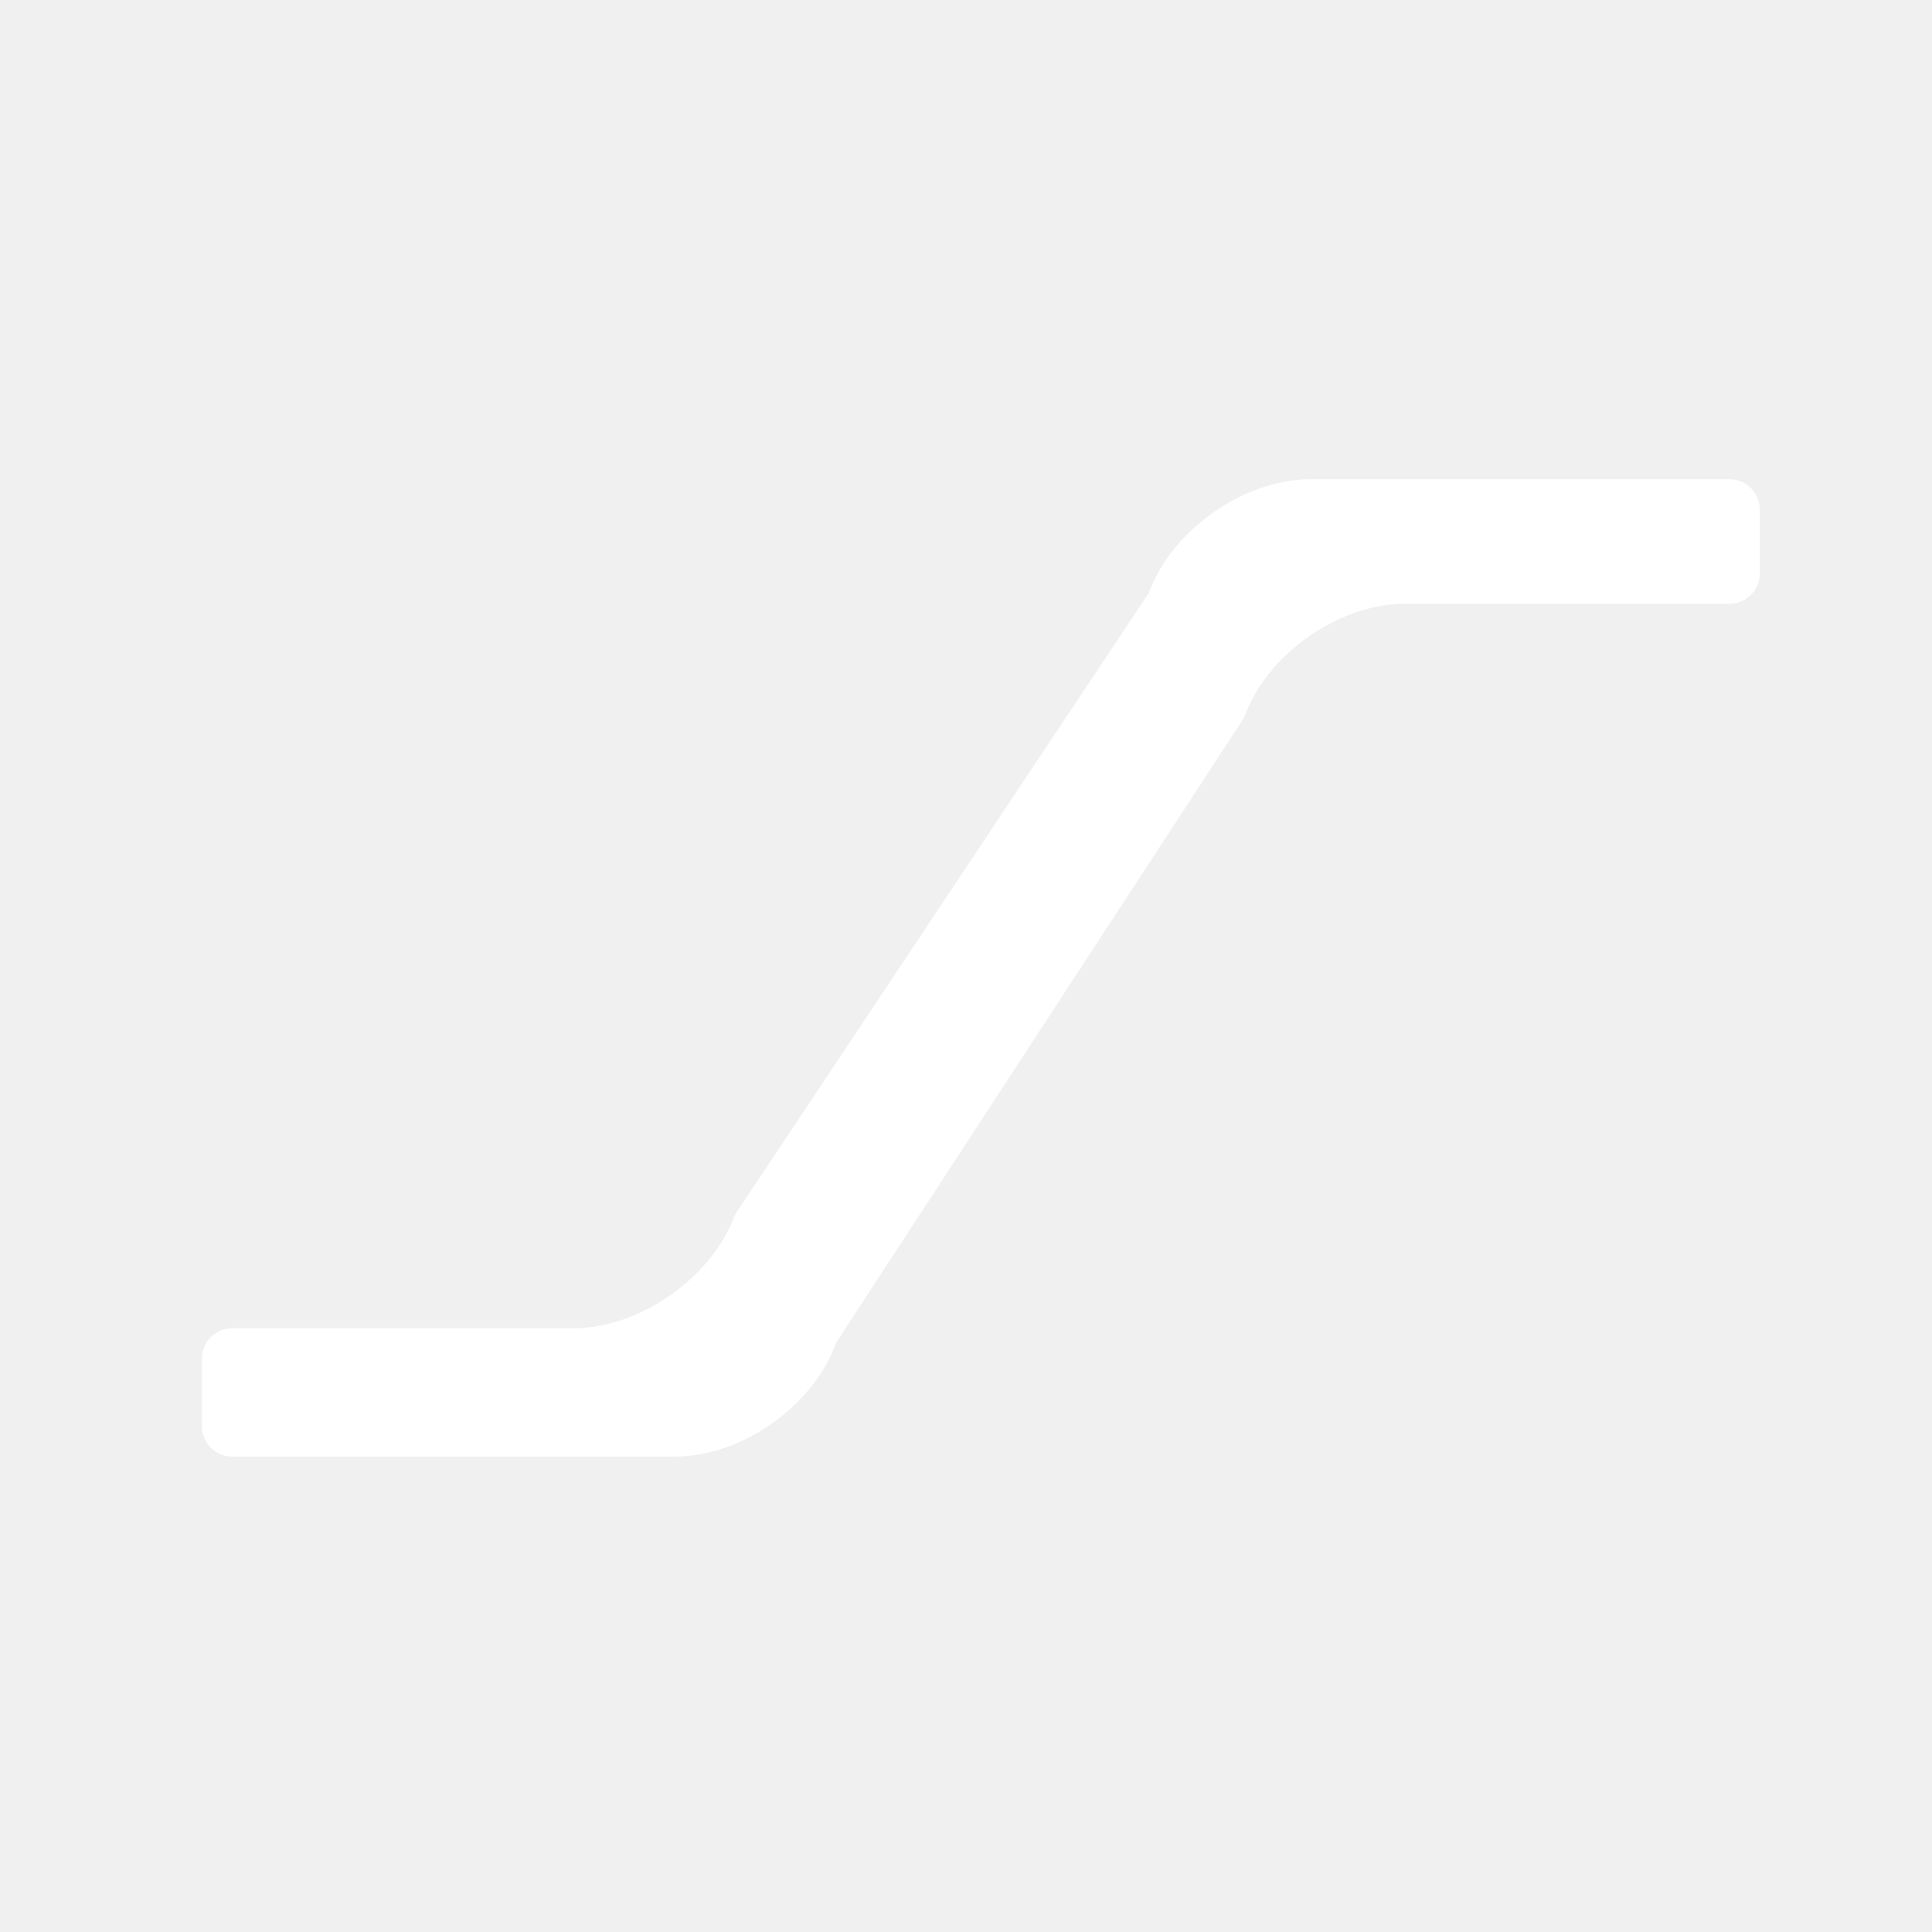
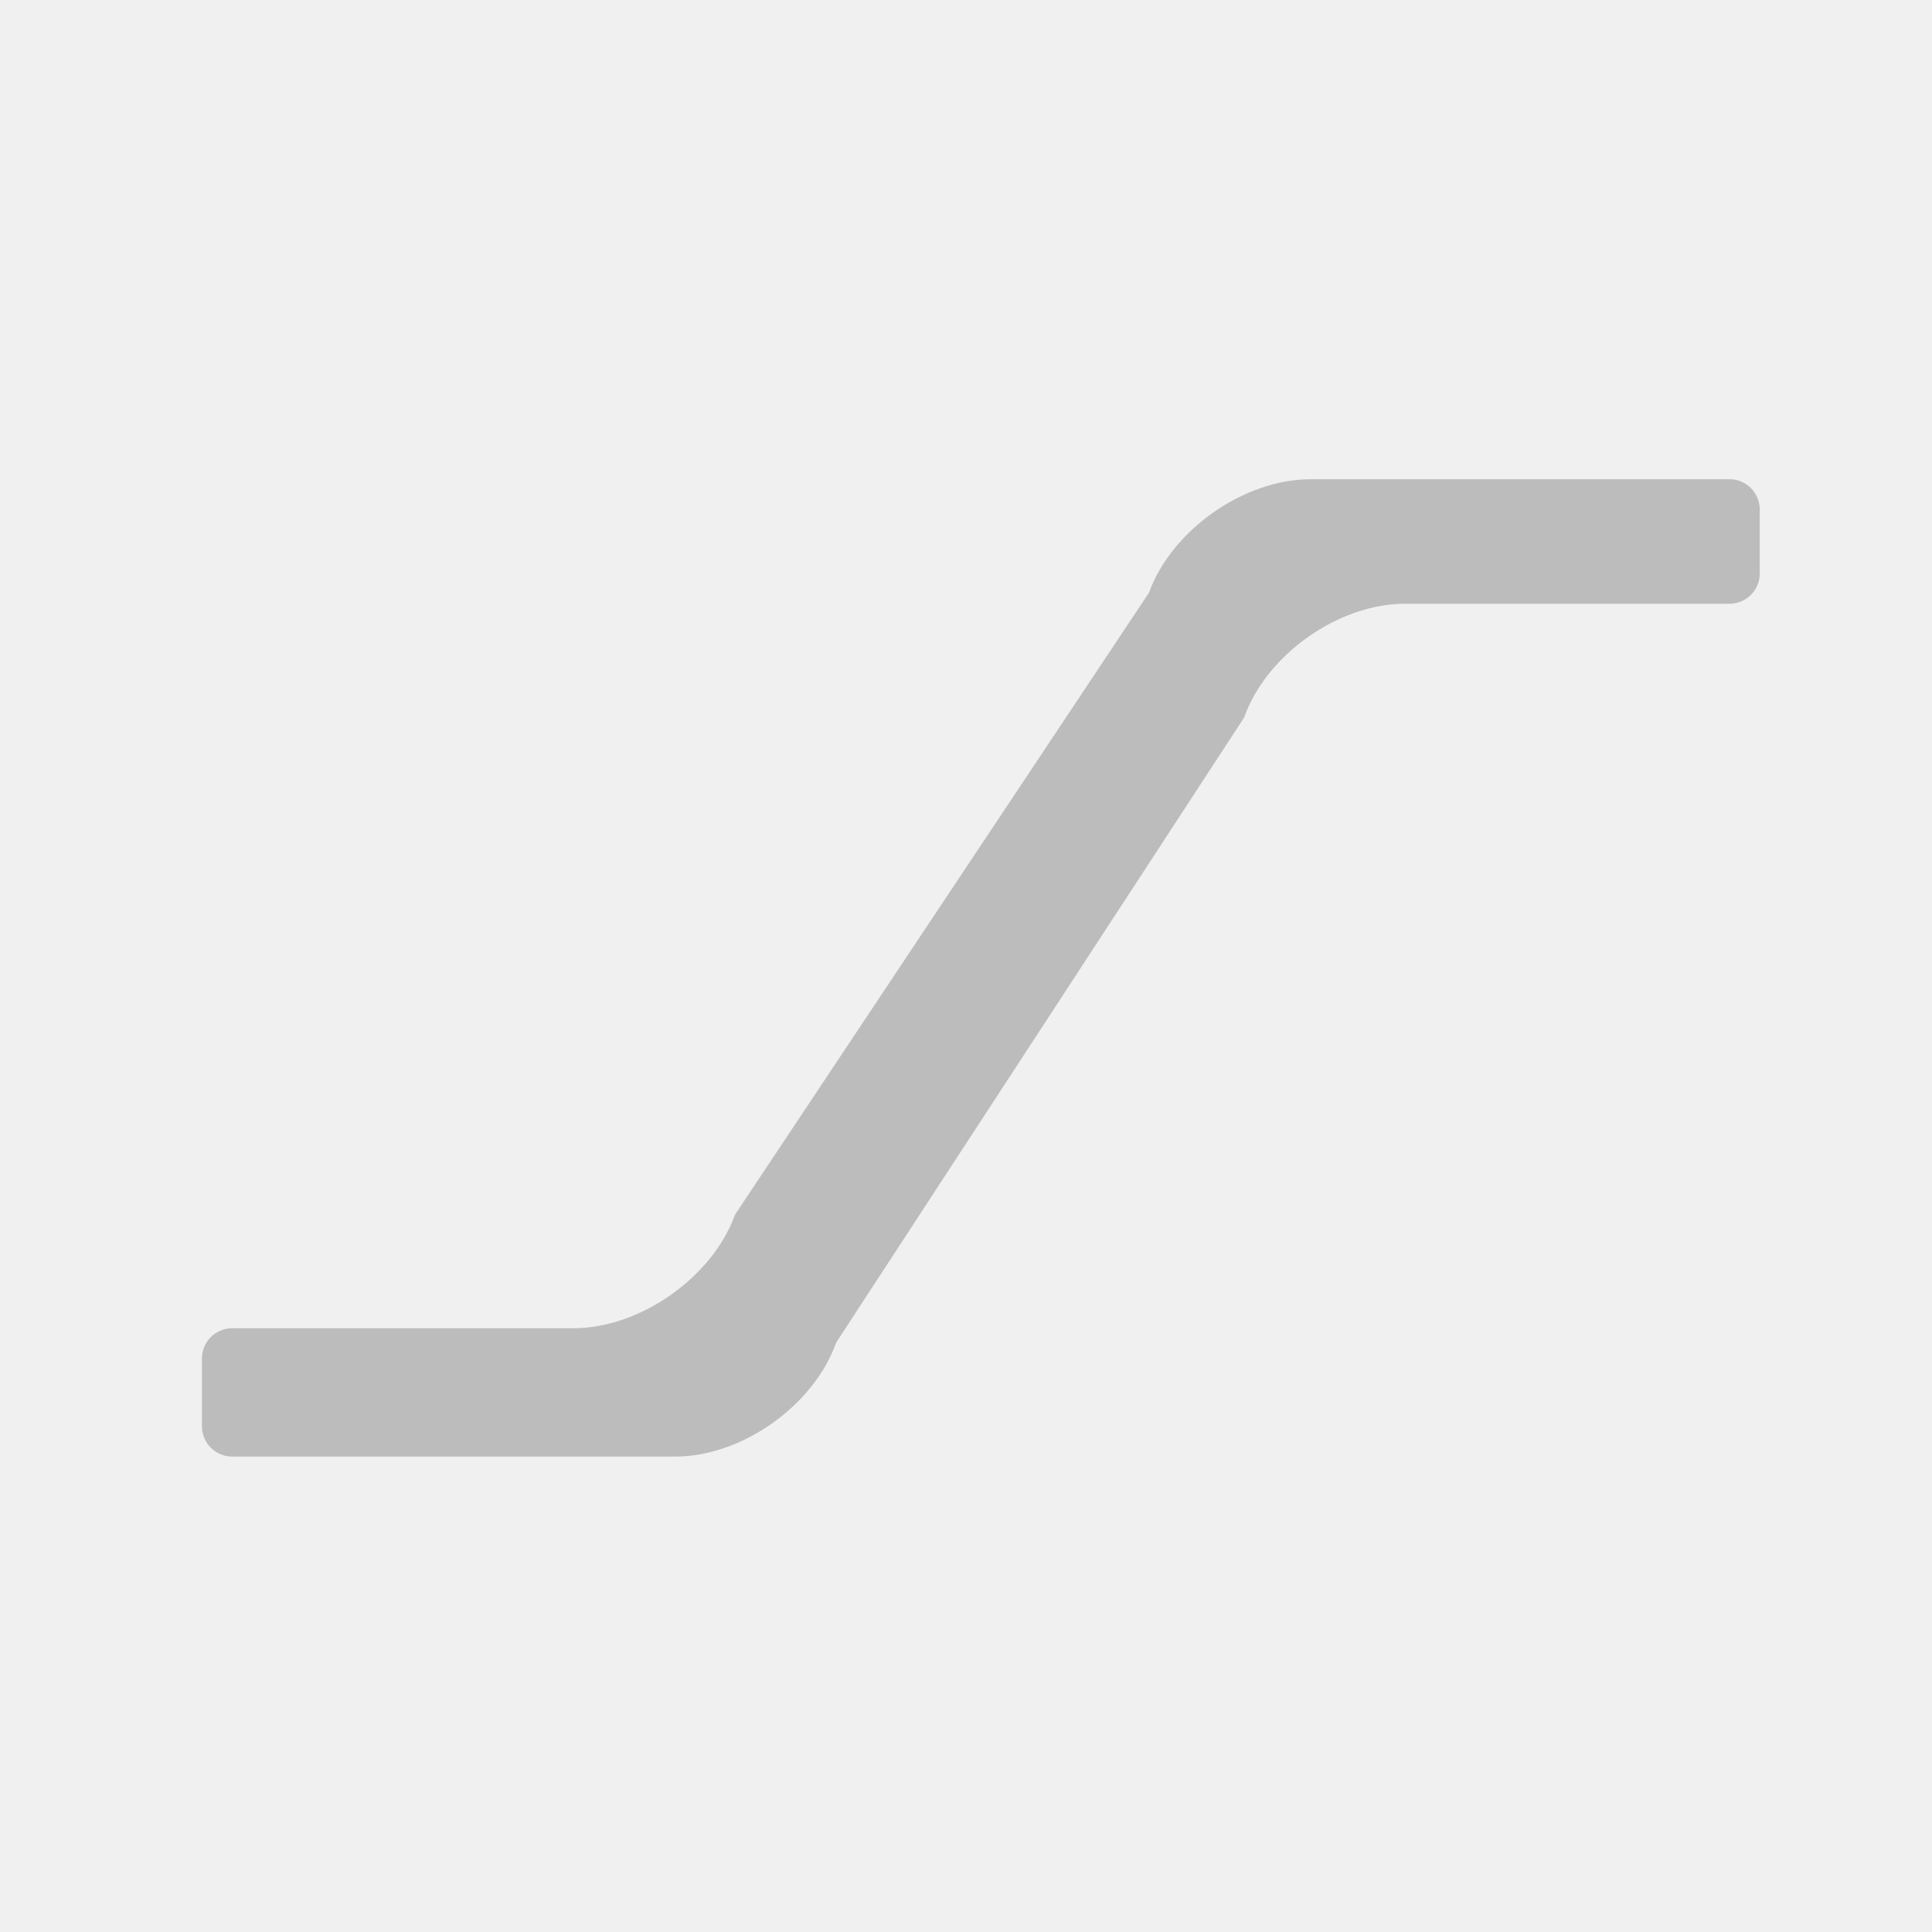
<svg xmlns="http://www.w3.org/2000/svg" width="48" height="48" viewBox="0 0 48 48" fill="none">
-   <path fill-rule="evenodd" clip-rule="evenodd" d="M43.72 12.655C43.72 12.557 43.7 12.459 43.662 12.368C43.624 12.277 43.569 12.195 43.499 12.125C43.43 12.056 43.347 12 43.256 11.963C43.165 11.925 43.067 11.906 42.969 11.906H32.563C30.907 11.906 29.108 13.168 28.544 14.729L18.262 30.177C17.7 31.736 15.9 33 14.245 33H5.768C5.67 33 5.572 33.019 5.481 33.057C5.39 33.095 5.307 33.15 5.237 33.22C5.167 33.29 5.112 33.373 5.074 33.464C5.037 33.555 5.017 33.653 5.017 33.751V35.436C5.017 35.635 5.096 35.826 5.237 35.967C5.377 36.108 5.568 36.187 5.767 36.188H16.775C18.431 36.188 20.221 34.922 20.773 33.358L30.909 17.829C31.46 16.267 33.251 15 34.907 15H42.97C43.384 15 43.72 14.663 43.72 14.251L43.72 12.655Z" fill="white" />
+   <path fill-rule="evenodd" clip-rule="evenodd" d="M43.72 12.655C43.72 12.557 43.7 12.459 43.662 12.368C43.624 12.277 43.569 12.195 43.499 12.125C43.43 12.056 43.347 12 43.256 11.963C43.165 11.925 43.067 11.906 42.969 11.906H32.563C30.907 11.906 29.108 13.168 28.544 14.729L18.262 30.177C17.7 31.736 15.9 33 14.245 33H5.768C5.67 33 5.572 33.019 5.481 33.057C5.39 33.095 5.307 33.15 5.237 33.22C5.167 33.29 5.112 33.373 5.074 33.464C5.037 33.555 5.017 33.653 5.017 33.751V35.436C5.017 35.635 5.096 35.826 5.237 35.967C5.377 36.108 5.568 36.187 5.767 36.188H16.775C18.431 36.188 20.221 34.922 20.773 33.358L30.909 17.829C31.46 16.267 33.251 15 34.907 15H42.97C43.384 15 43.72 14.663 43.72 14.251L43.72 12.655Z" fill="#BCBCBC" />
</svg>
